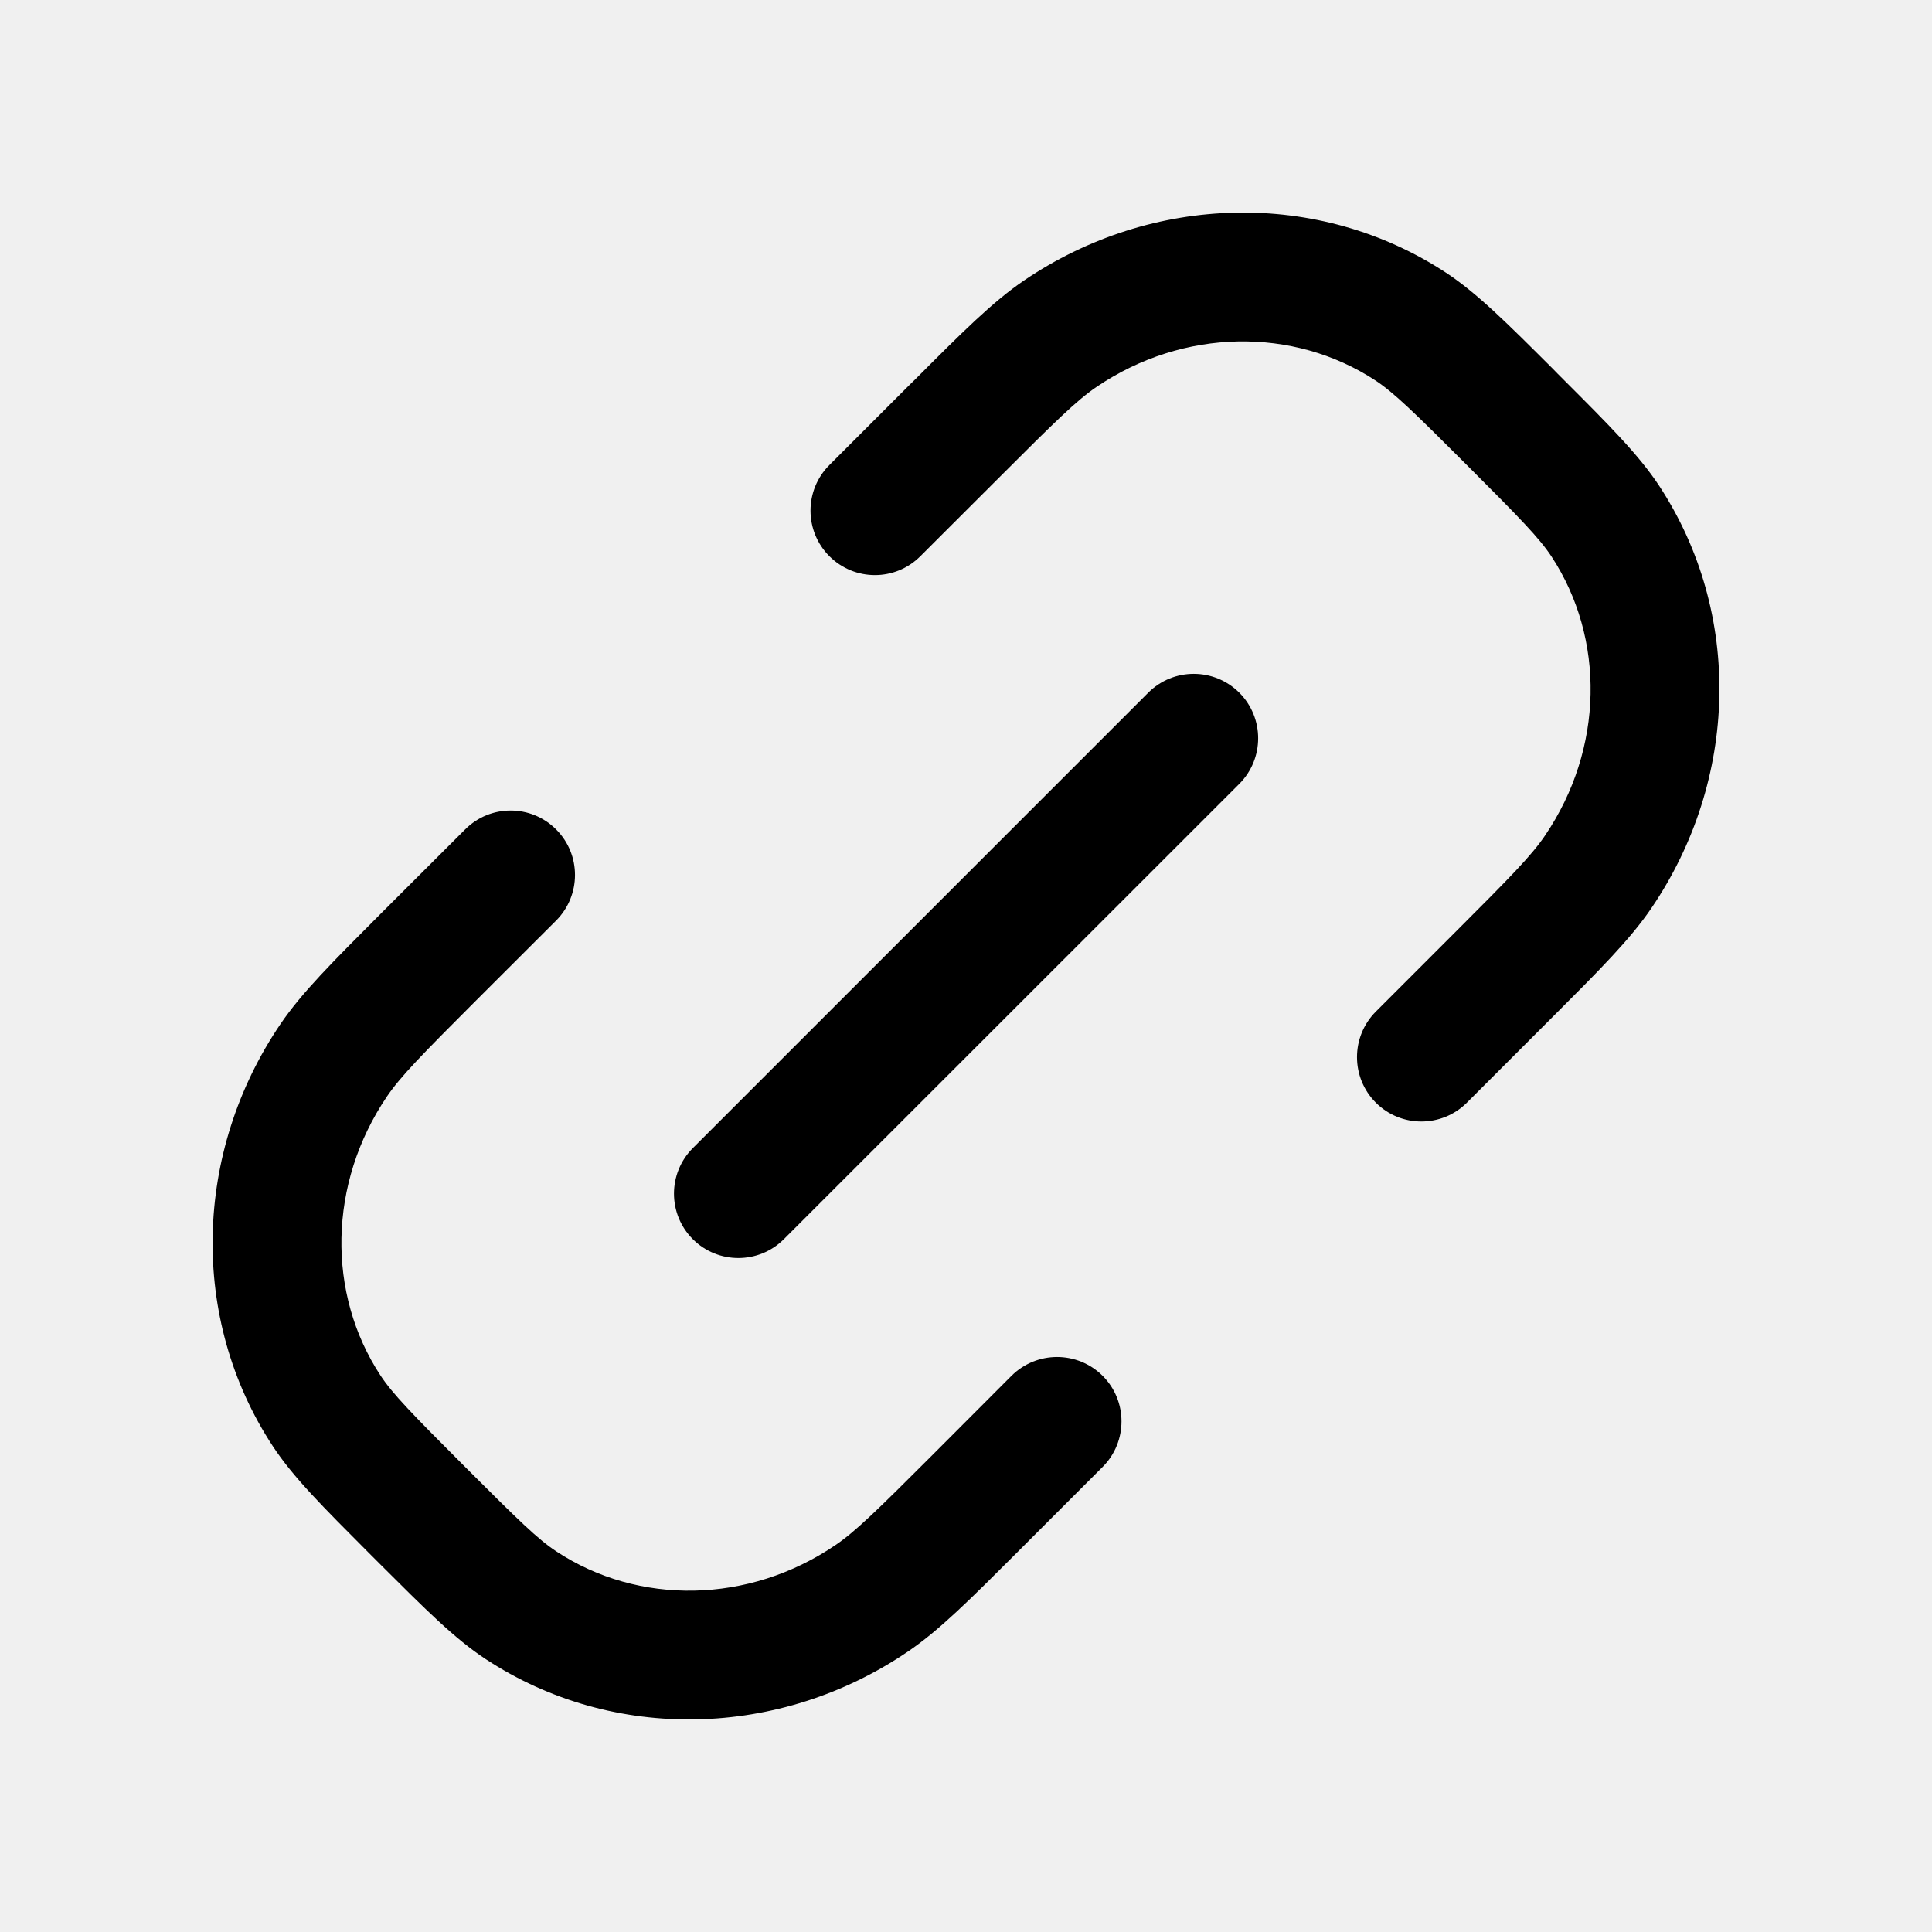
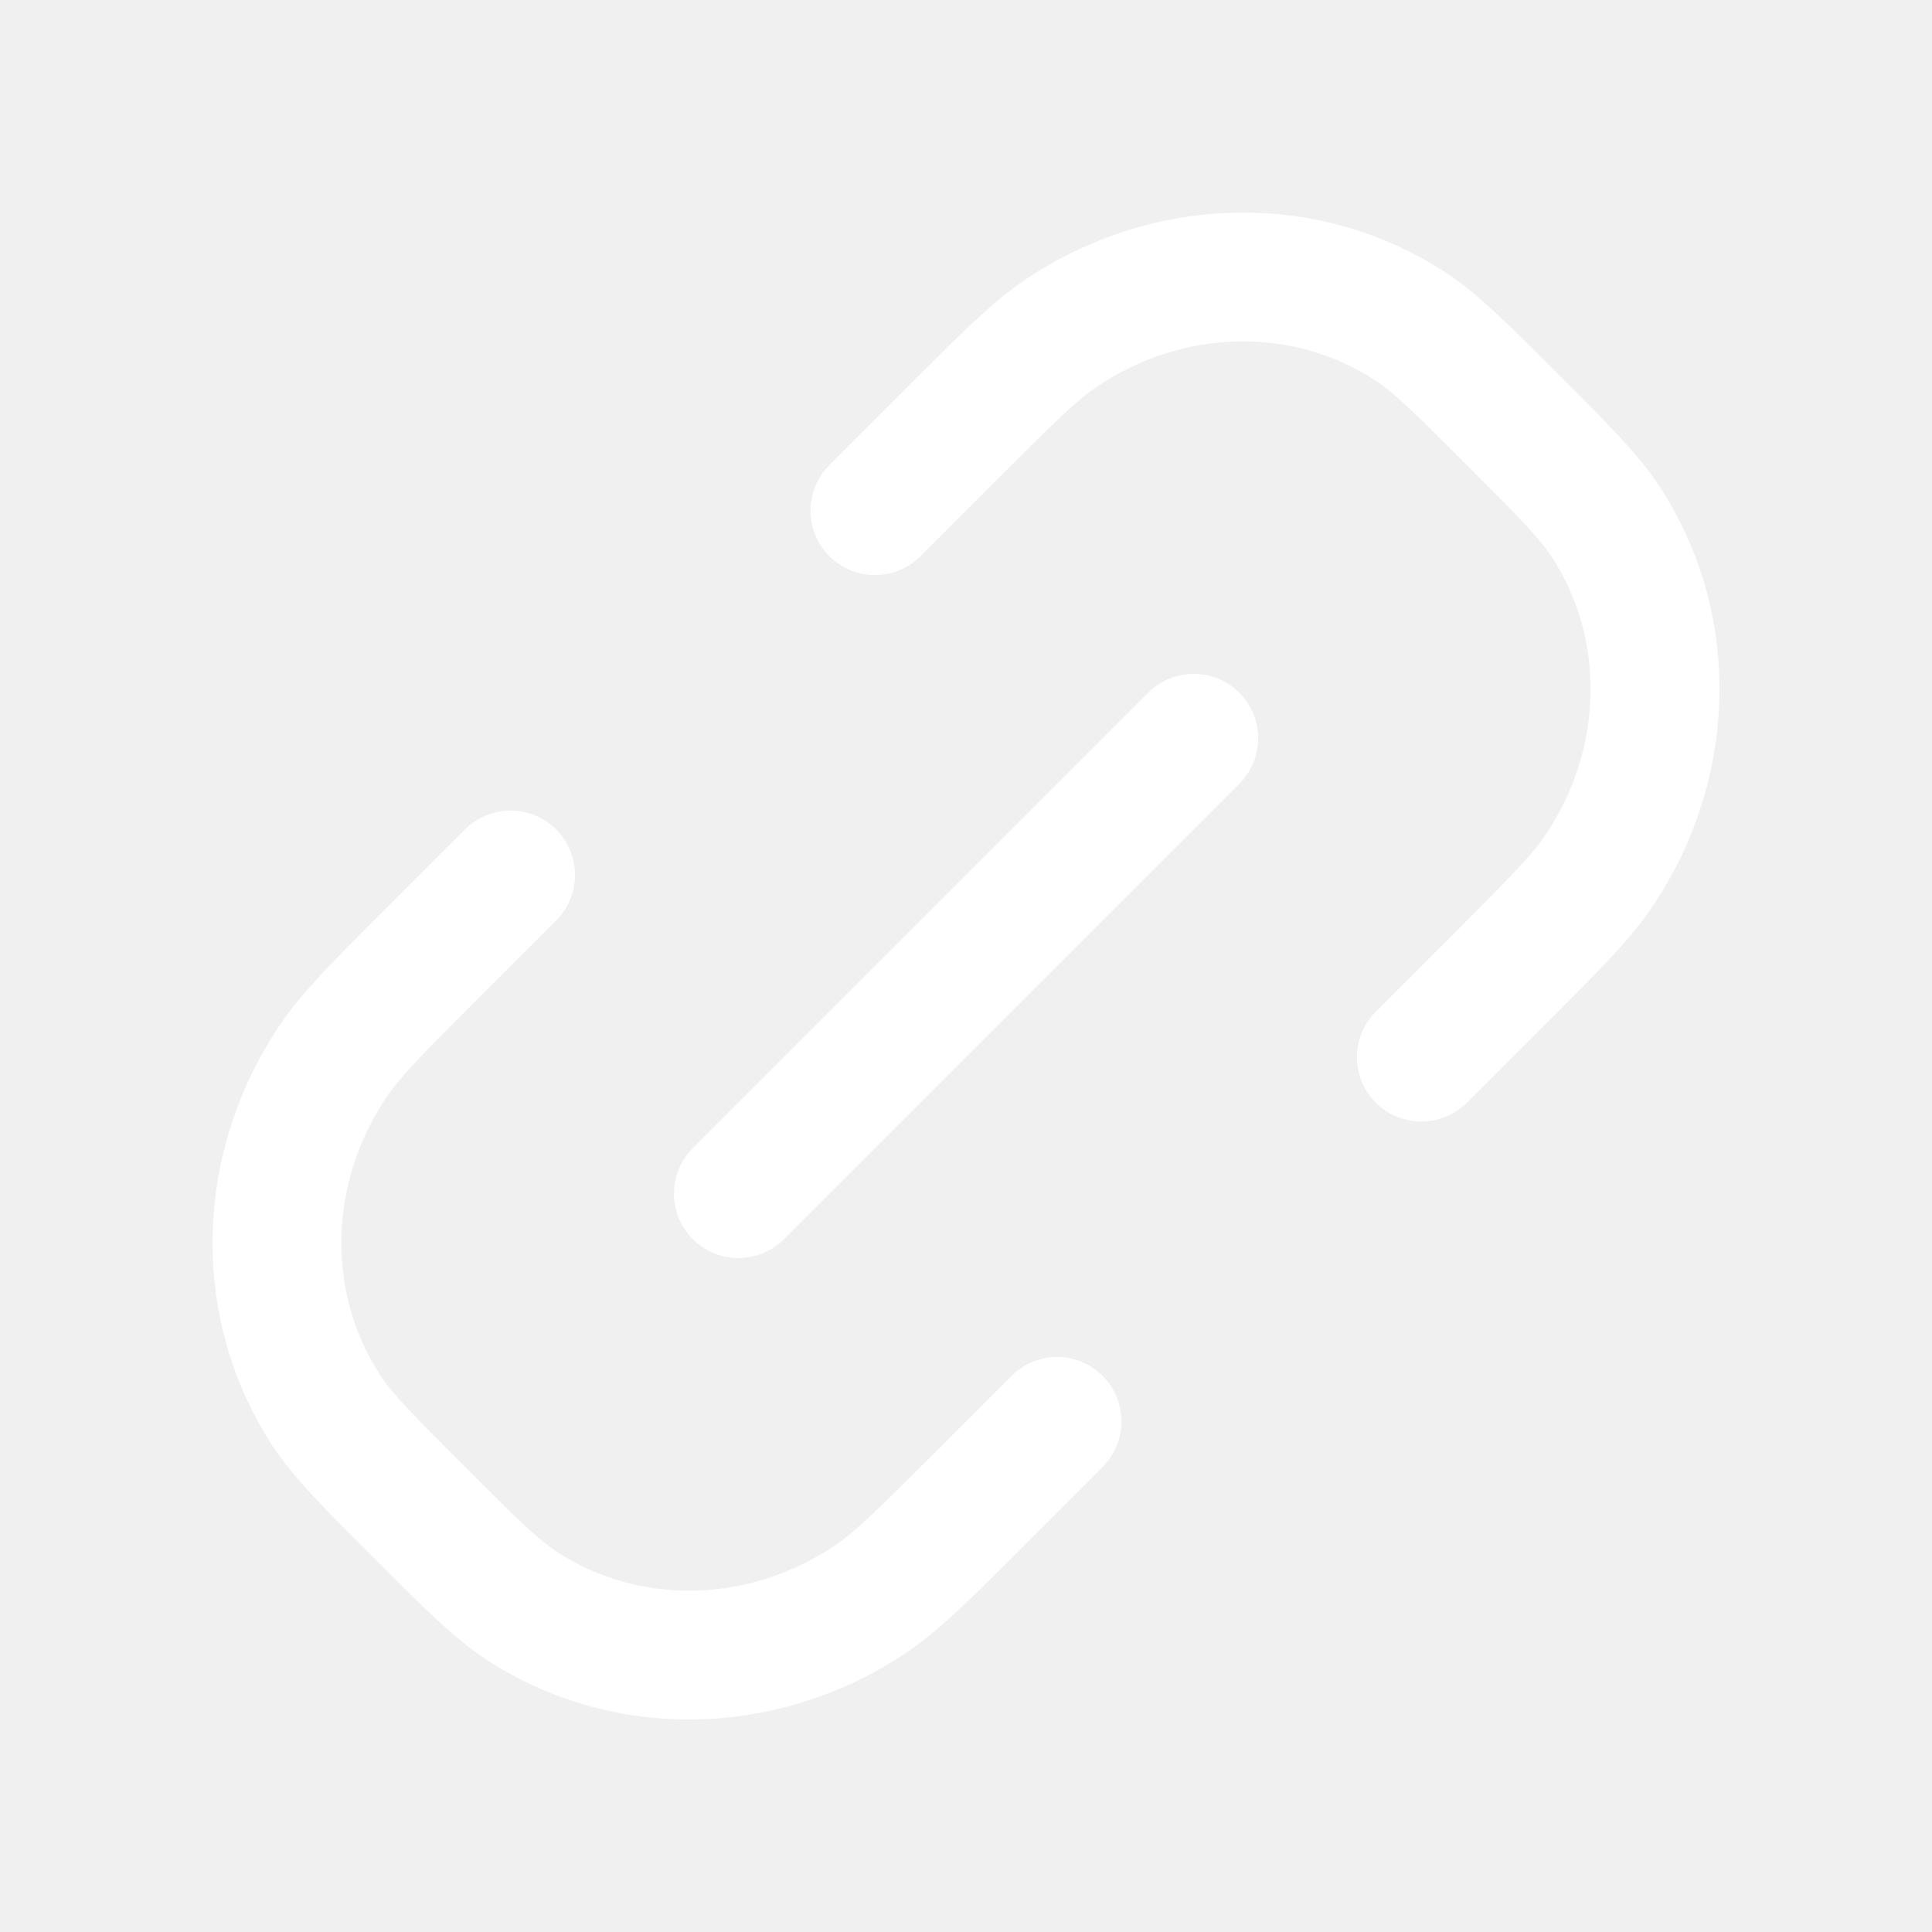
- <svg xmlns="http://www.w3.org/2000/svg" width="15" height="15" viewBox="0 0 15 15" fill="none">
-   <path d="M8.512 3.005C9.188 2.546 10.043 2.537 10.679 2.954C10.823 3.049 10.977 3.199 11.389 3.611C11.801 4.023 11.951 4.177 12.046 4.321C12.463 4.957 12.454 5.812 11.995 6.488C11.89 6.643 11.728 6.808 11.301 7.235L10.682 7.854C10.487 8.049 10.487 8.366 10.682 8.561C10.877 8.756 11.194 8.756 11.389 8.561L12.008 7.942L12.051 7.899C12.42 7.53 12.657 7.293 12.822 7.05C13.497 6.056 13.532 4.763 12.882 3.772C12.723 3.531 12.492 3.3 12.141 2.949L12.096 2.904L12.052 2.859C11.7 2.508 11.469 2.277 11.228 2.118C10.238 1.468 8.944 1.503 7.95 2.178C7.707 2.343 7.47 2.58 7.101 2.95L7.058 2.992L6.439 3.611C6.244 3.806 6.244 4.123 6.439 4.318C6.635 4.514 6.951 4.514 7.146 4.318L7.765 3.7C8.192 3.273 8.358 3.11 8.512 3.005ZM4.318 7.147C4.513 6.951 4.513 6.635 4.318 6.44C4.123 6.244 3.806 6.244 3.611 6.44L2.992 7.058L2.949 7.101C2.58 7.471 2.343 7.707 2.178 7.95C1.503 8.944 1.468 10.238 2.118 11.228C2.277 11.47 2.508 11.7 2.859 12.052L2.904 12.097L2.948 12.141C3.3 12.492 3.531 12.724 3.772 12.882C4.762 13.532 6.056 13.498 7.05 12.822C7.293 12.657 7.529 12.421 7.899 12.051L7.899 12.051L7.942 12.008L8.561 11.389C8.756 11.194 8.756 10.877 8.561 10.682C8.365 10.487 8.049 10.487 7.853 10.682L7.235 11.301C6.808 11.728 6.642 11.89 6.488 11.995C5.812 12.455 4.956 12.464 4.321 12.046C4.177 11.952 4.023 11.801 3.611 11.389C3.199 10.977 3.049 10.823 2.954 10.679C2.537 10.044 2.546 9.189 3.005 8.512C3.11 8.358 3.272 8.192 3.699 7.765L4.318 7.147ZM9.622 6.086C9.817 5.89 9.817 5.574 9.622 5.378C9.426 5.183 9.11 5.183 8.915 5.378L5.379 8.914C5.184 9.109 5.184 9.426 5.379 9.621C5.574 9.816 5.891 9.816 6.086 9.621L9.622 6.086Z" fill="currentColor" fill-rule="evenodd" clip-rule="evenodd" />
+ <svg xmlns="http://www.w3.org/2000/svg" width="64" height="64" viewBox="0 0 64 64" fill="none" aria-hidden="true">
+   <path fill-rule="evenodd" clip-rule="evenodd" d="M36.318 12.823C39.203 10.863 42.852 10.824 45.563 12.604C46.179 13.009 46.836 13.65 48.593 15.408C50.35 17.165 50.992 17.822 51.396 18.438C53.177 21.149 53.138 24.797 51.178 27.683C50.73 28.342 50.038 29.048 48.216 30.87L45.576 33.51C44.743 34.343 44.743 35.694 45.576 36.527C46.409 37.36 47.76 37.36 48.593 36.527L51.233 33.887L51.416 33.704C52.993 32.127 54.002 31.118 54.707 30.081C57.588 25.84 57.737 20.32 54.963 16.096C54.286 15.066 53.3 14.08 51.801 12.581L51.61 12.391L51.42 12.2C49.921 10.701 48.935 9.715 47.905 9.038C43.681 6.264 38.161 6.413 33.92 9.294C32.883 9.998 31.874 11.008 30.297 12.585L30.114 12.768L27.474 15.408C26.641 16.241 26.641 17.592 27.474 18.425C28.307 19.258 29.658 19.258 30.491 18.425L33.131 15.785C34.953 13.963 35.659 13.271 36.318 12.823ZM18.423 30.493C19.256 29.66 19.256 28.309 18.423 27.476C17.59 26.642 16.239 26.642 15.406 27.476L12.766 30.116L12.583 30.299C11.006 31.875 9.997 32.884 9.292 33.922C6.411 38.162 6.263 43.682 9.037 47.907C9.713 48.937 10.699 49.922 12.199 51.421L12.389 51.612L12.58 51.802C14.079 53.301 15.064 54.288 16.095 54.964C20.319 57.738 25.838 57.59 30.079 54.708C31.117 54.004 32.126 52.995 33.702 51.418L33.885 51.234L36.525 48.595C37.358 47.761 37.358 46.411 36.525 45.578C35.692 44.745 34.341 44.745 33.508 45.578L30.868 48.218C29.047 50.039 28.34 50.732 27.682 51.179C24.796 53.14 21.147 53.178 18.437 51.398C17.821 50.993 17.164 50.352 15.406 48.595C13.649 46.837 13.007 46.18 12.603 45.564C10.823 42.853 10.861 39.205 12.822 36.319C13.269 35.66 13.962 34.954 15.783 33.133L18.423 30.493ZM41.053 25.965C41.886 25.132 41.886 23.781 41.053 22.948C40.22 22.115 38.869 22.115 38.036 22.948L22.951 38.033C22.118 38.866 22.118 40.217 22.951 41.05C23.784 41.883 25.135 41.883 25.968 41.05L41.053 25.965Z" fill="white" />
</svg>
